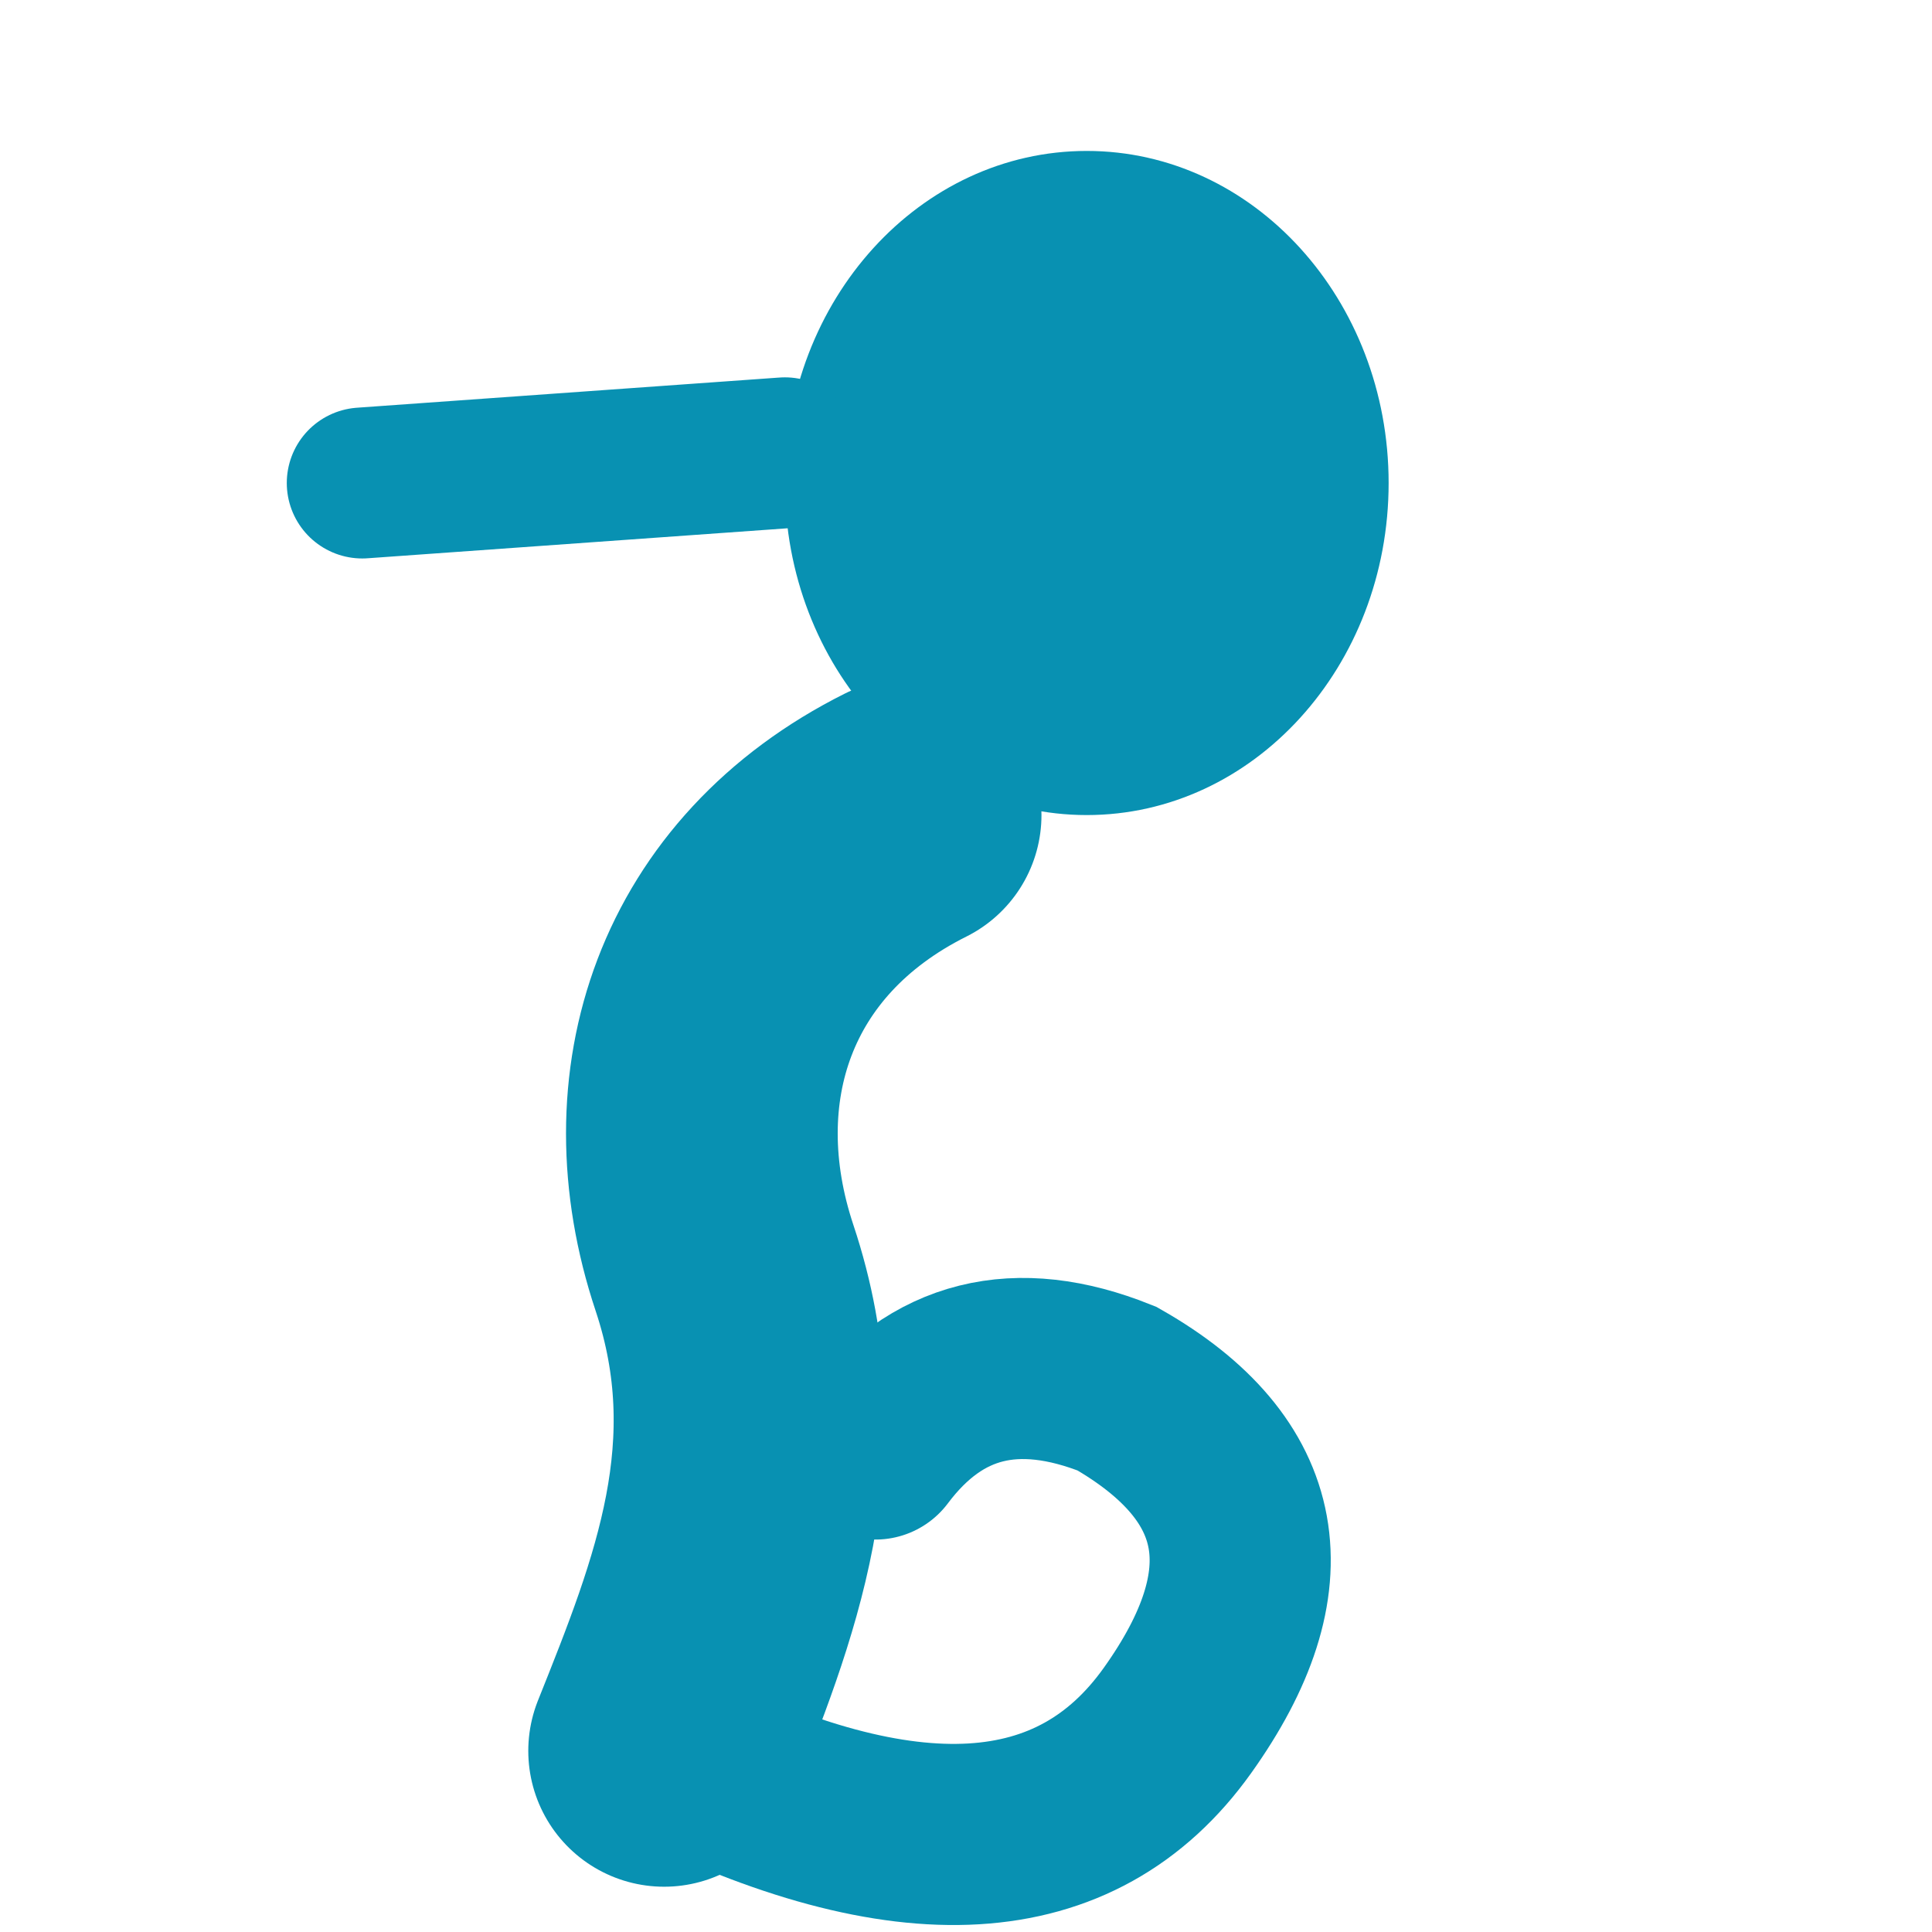
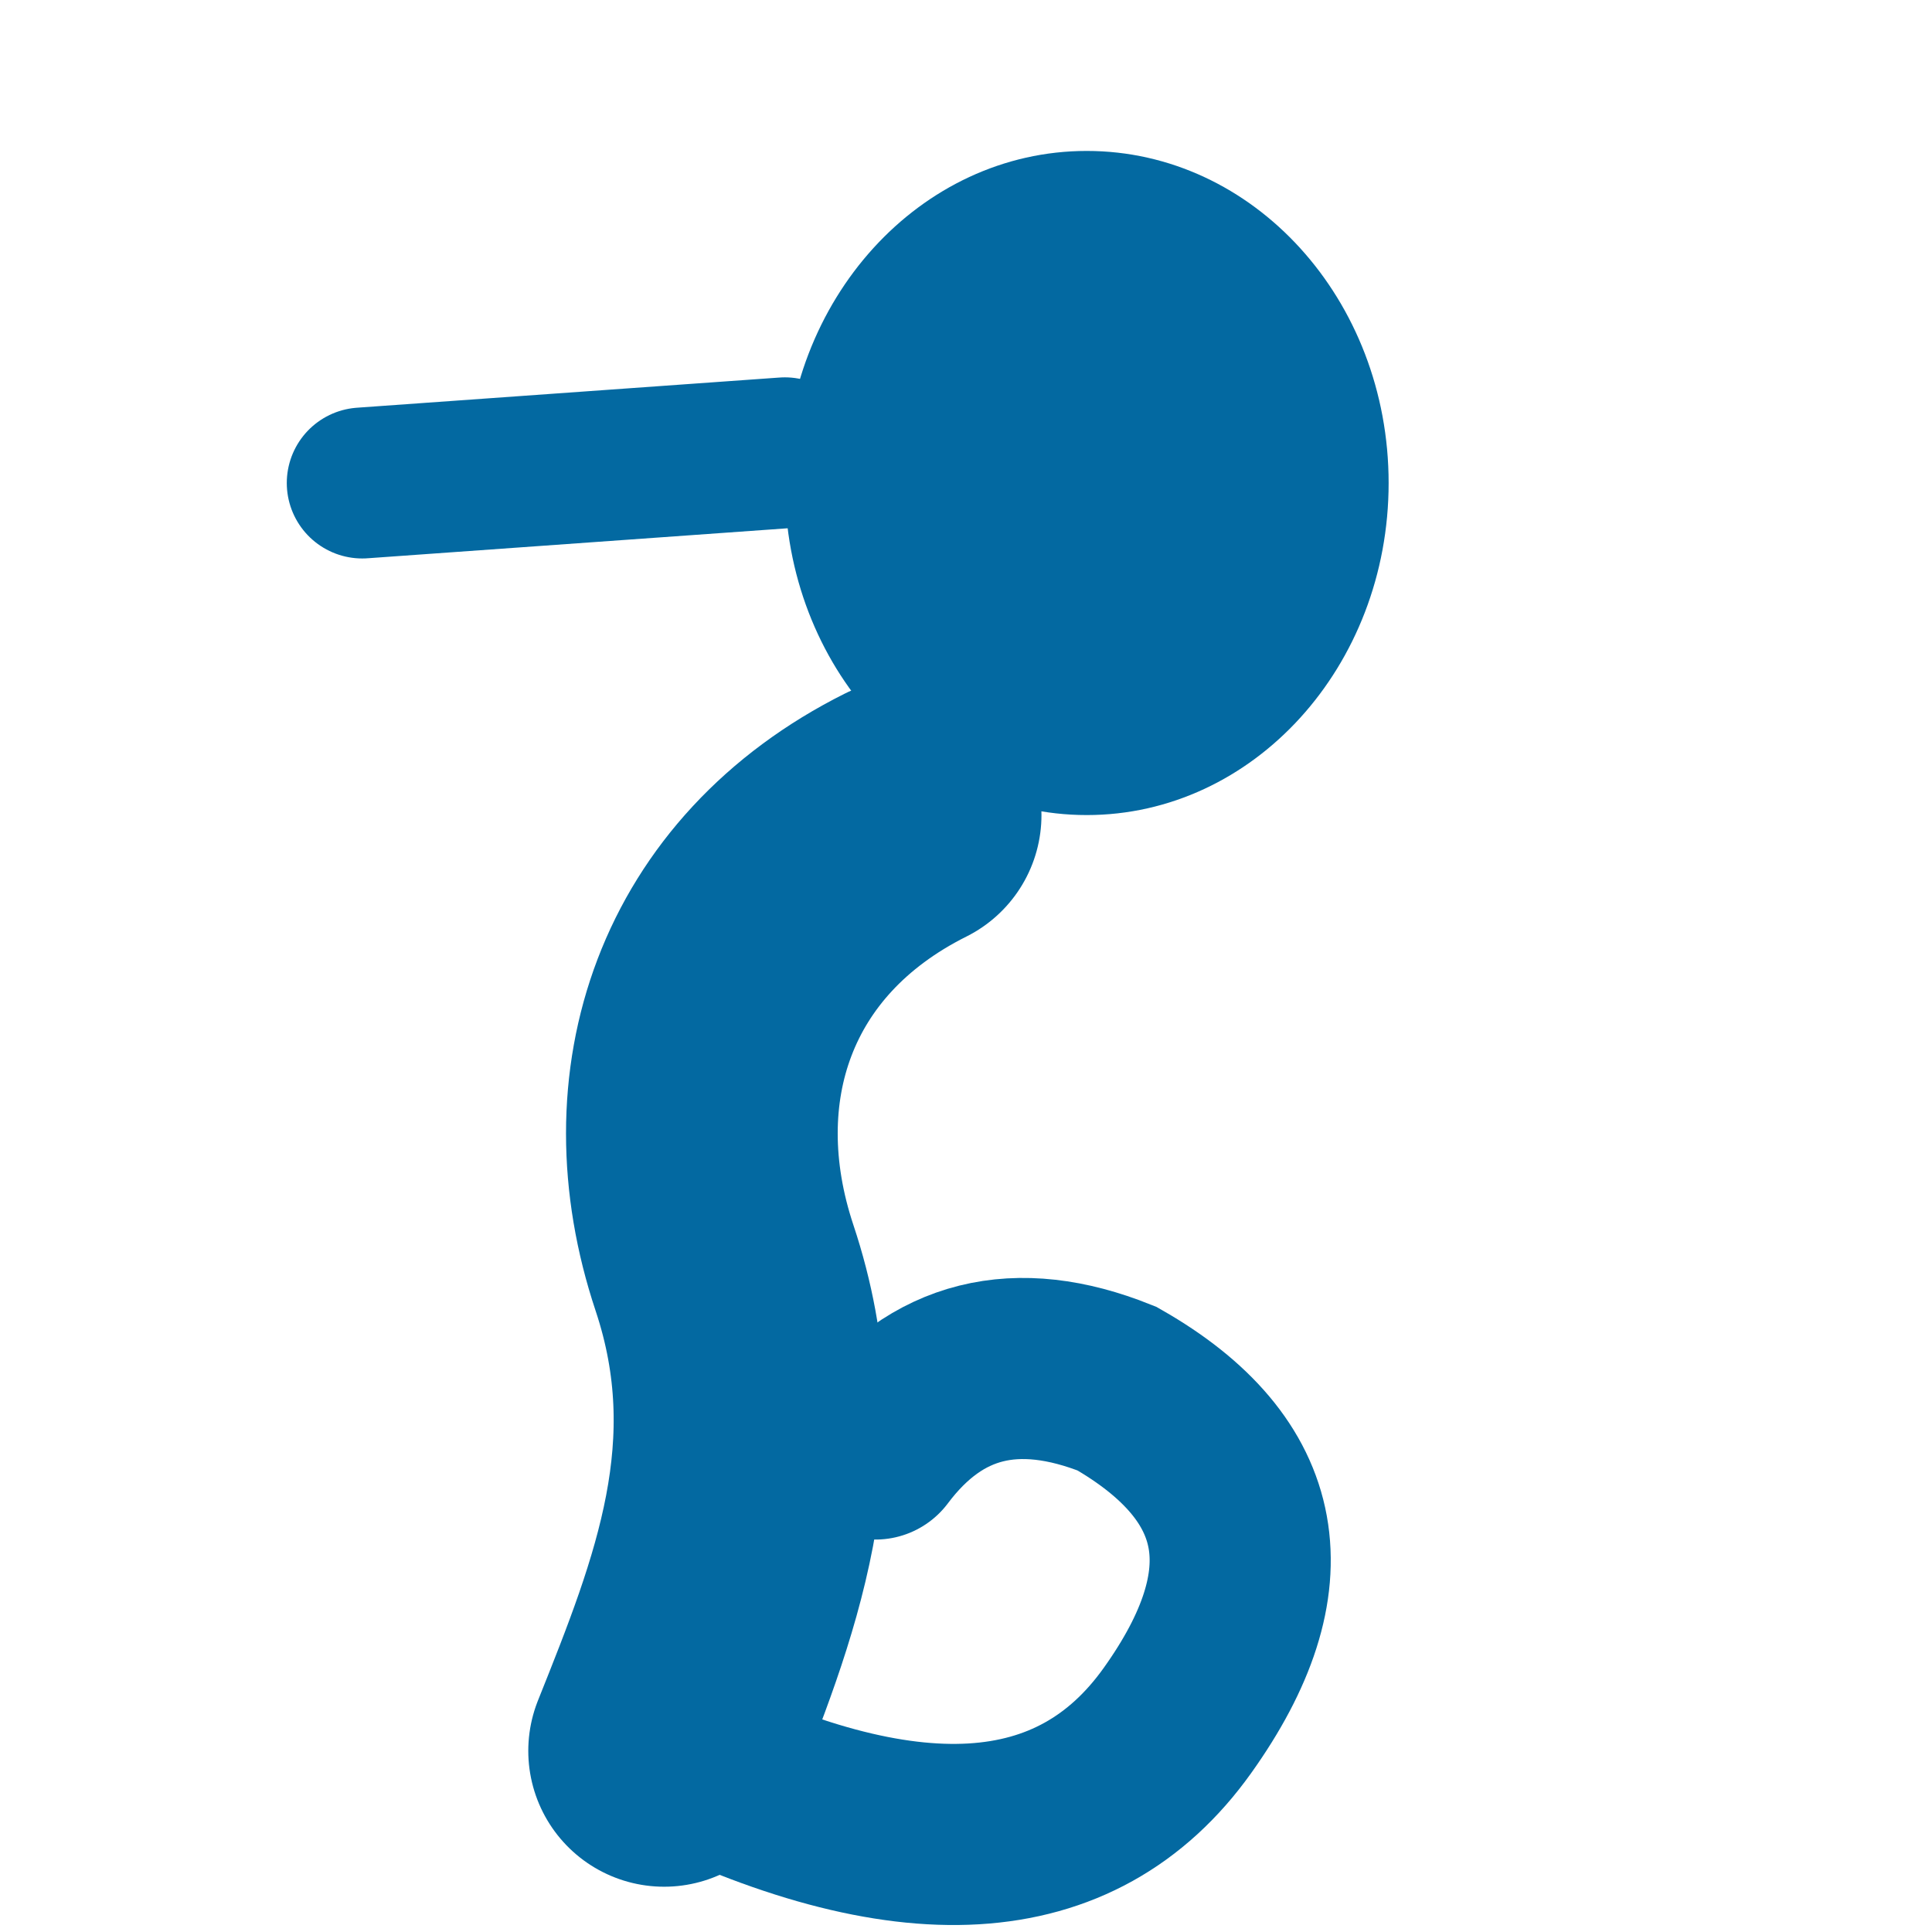
<svg xmlns="http://www.w3.org/2000/svg" viewBox="0 0 32 32" fill="none">
-   <ellipse cx="18" cy="8" rx="5" ry="5.5" fill="#0891B2" />
-   <path d="M13 7.5 L6 8" stroke="#0891B2" stroke-width="2.5" stroke-linecap="round" />
-   <path d="M15 13.5 C12 15 11 18 12 21 C13 24 12 26.5 11 29" stroke="#0891B2" stroke-width="4.5" stroke-linecap="round" />
-   <path d="M11 29 Q17 32 19.5 28.5 Q22 25 18.5 23 Q16 22 14.5 24" stroke="#0891B2" stroke-width="3" stroke-linecap="round" fill="none" />
+   <ellipse cx="18" cy="8" rx="5" ry="5.5" fill="#0369A1" />
+   <path d="M13 7.5 L6 8" stroke="#0369A1" stroke-width="2.5" stroke-linecap="round" />
+   <path d="M15 13.5 C12 15 11 18 12 21 C13 24 12 26.5 11 29" stroke="#0369A1" stroke-width="4.5" stroke-linecap="round" />
+   <path d="M11 29 Q17 32 19.5 28.5 Q22 25 18.5 23 Q16 22 14.5 24" stroke="#0369A1" stroke-width="3" stroke-linecap="round" fill="none" />
</svg>
